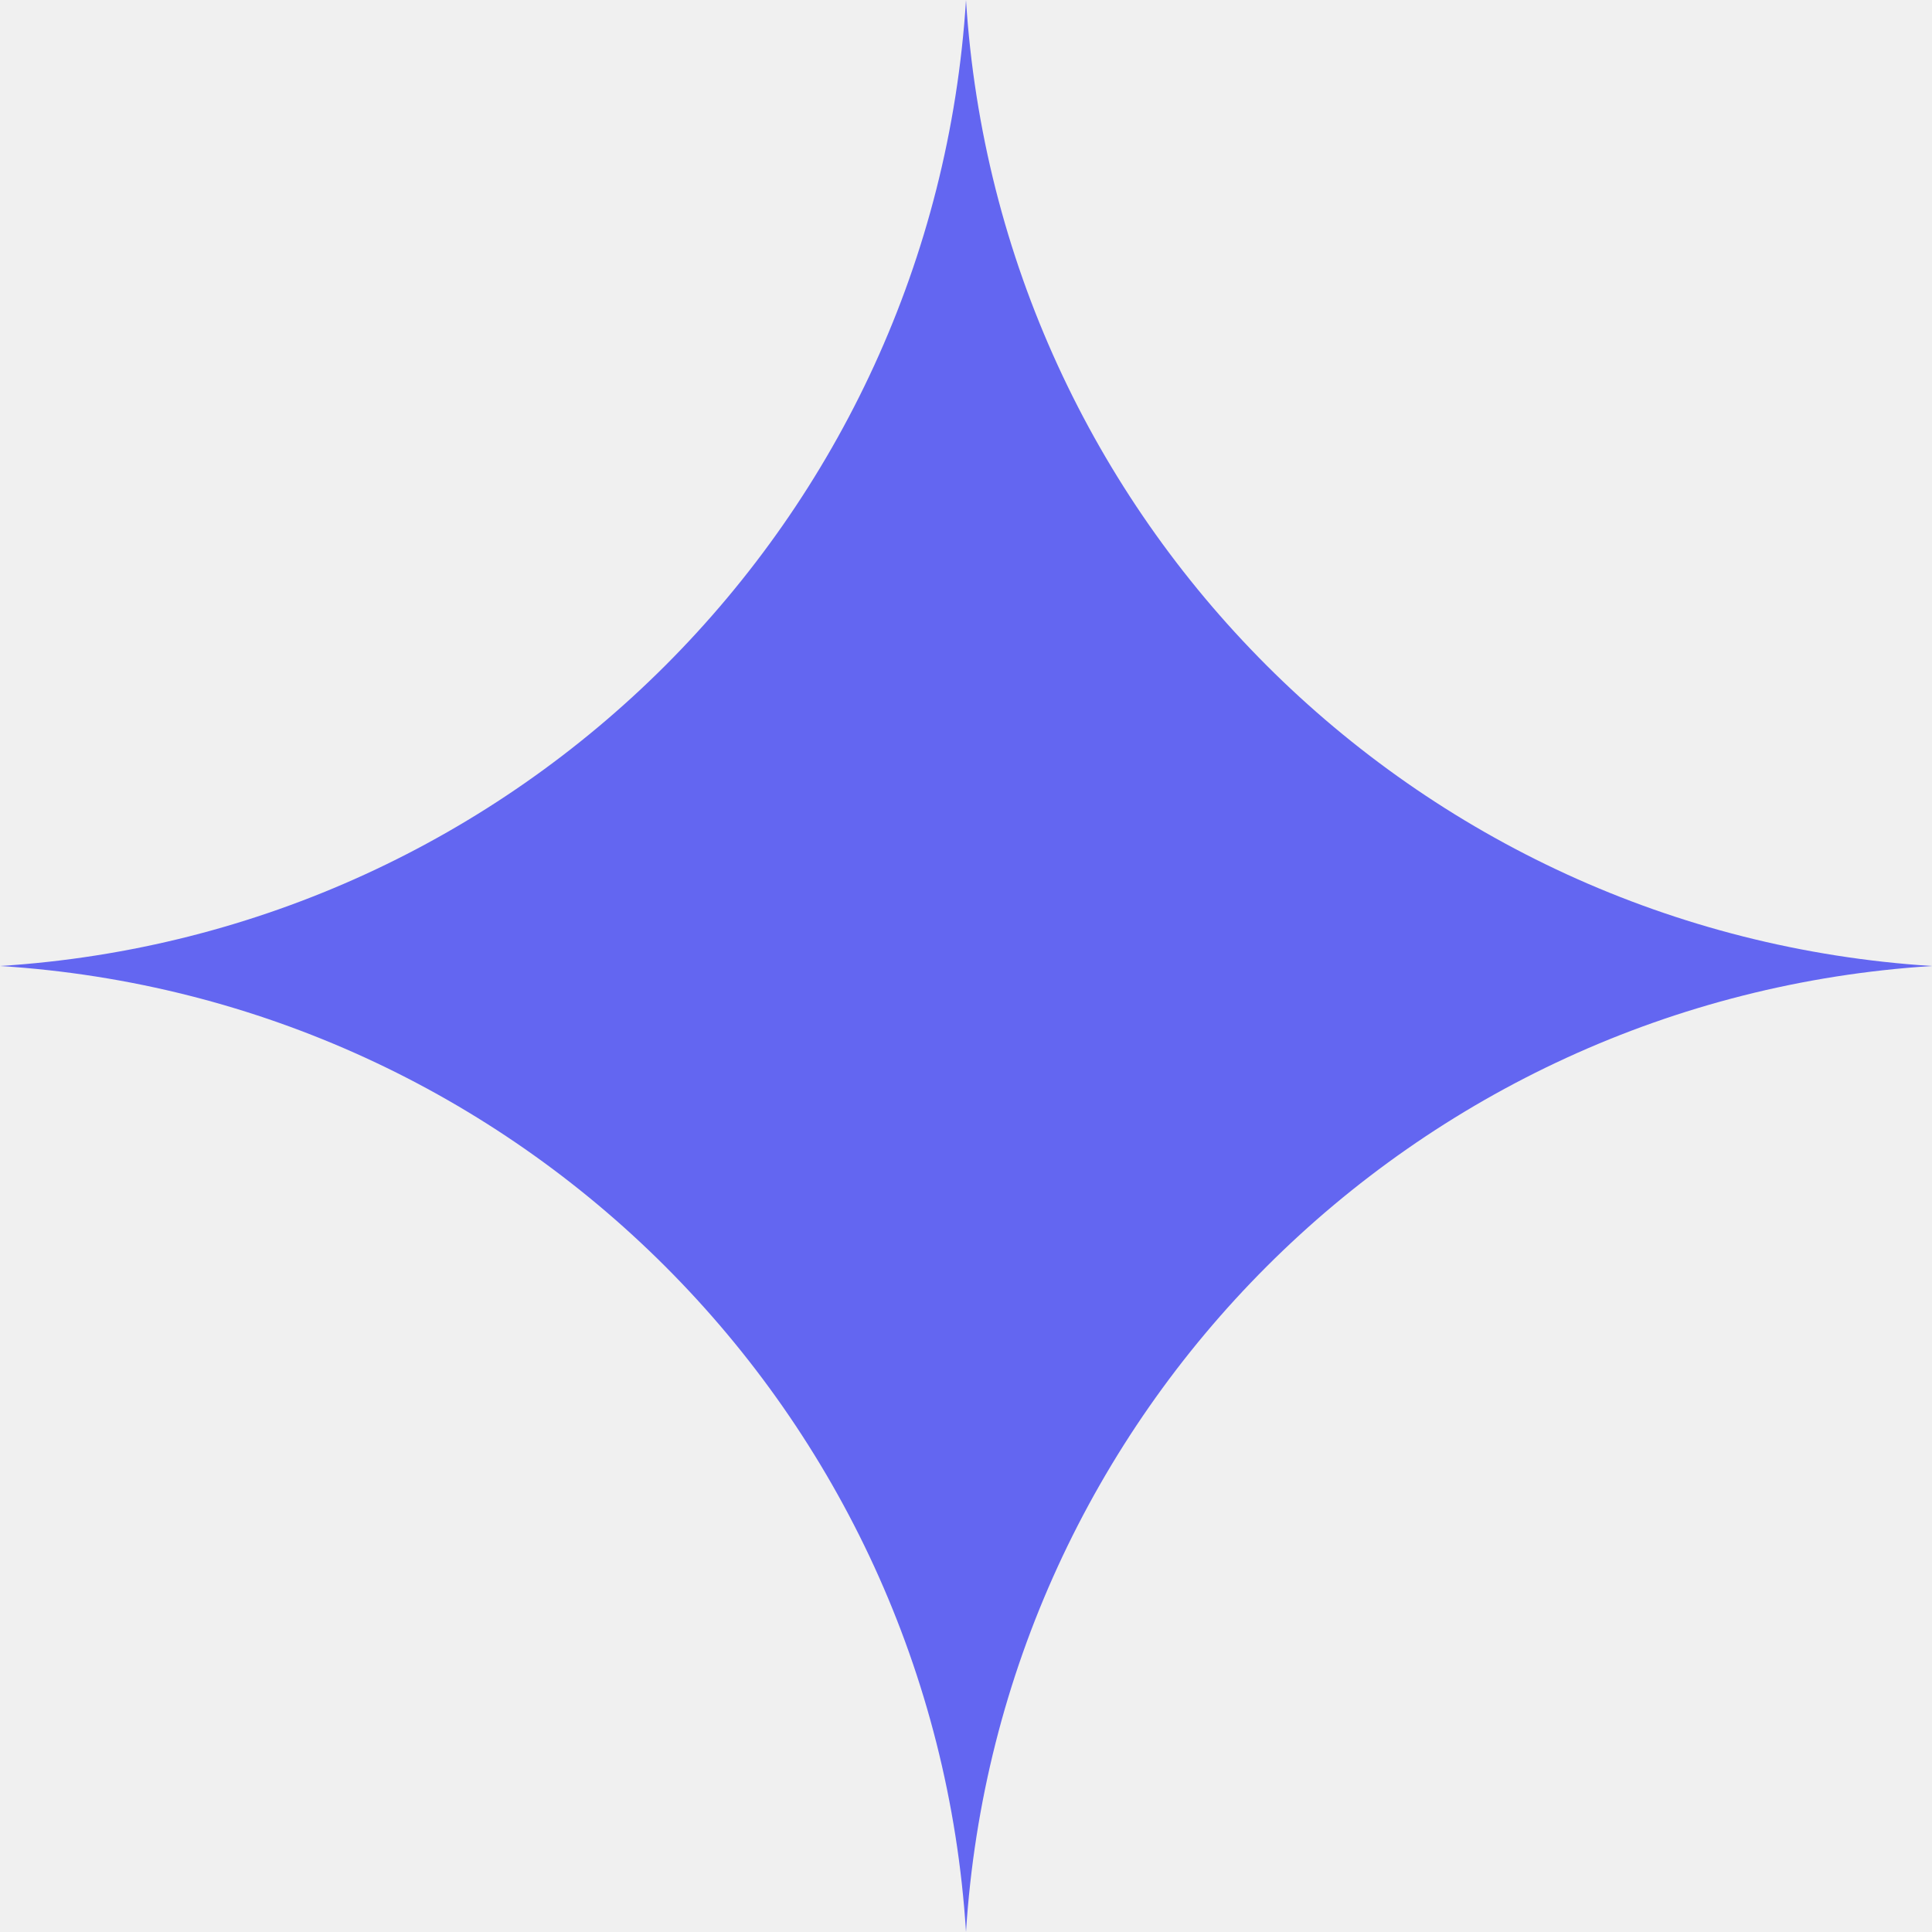
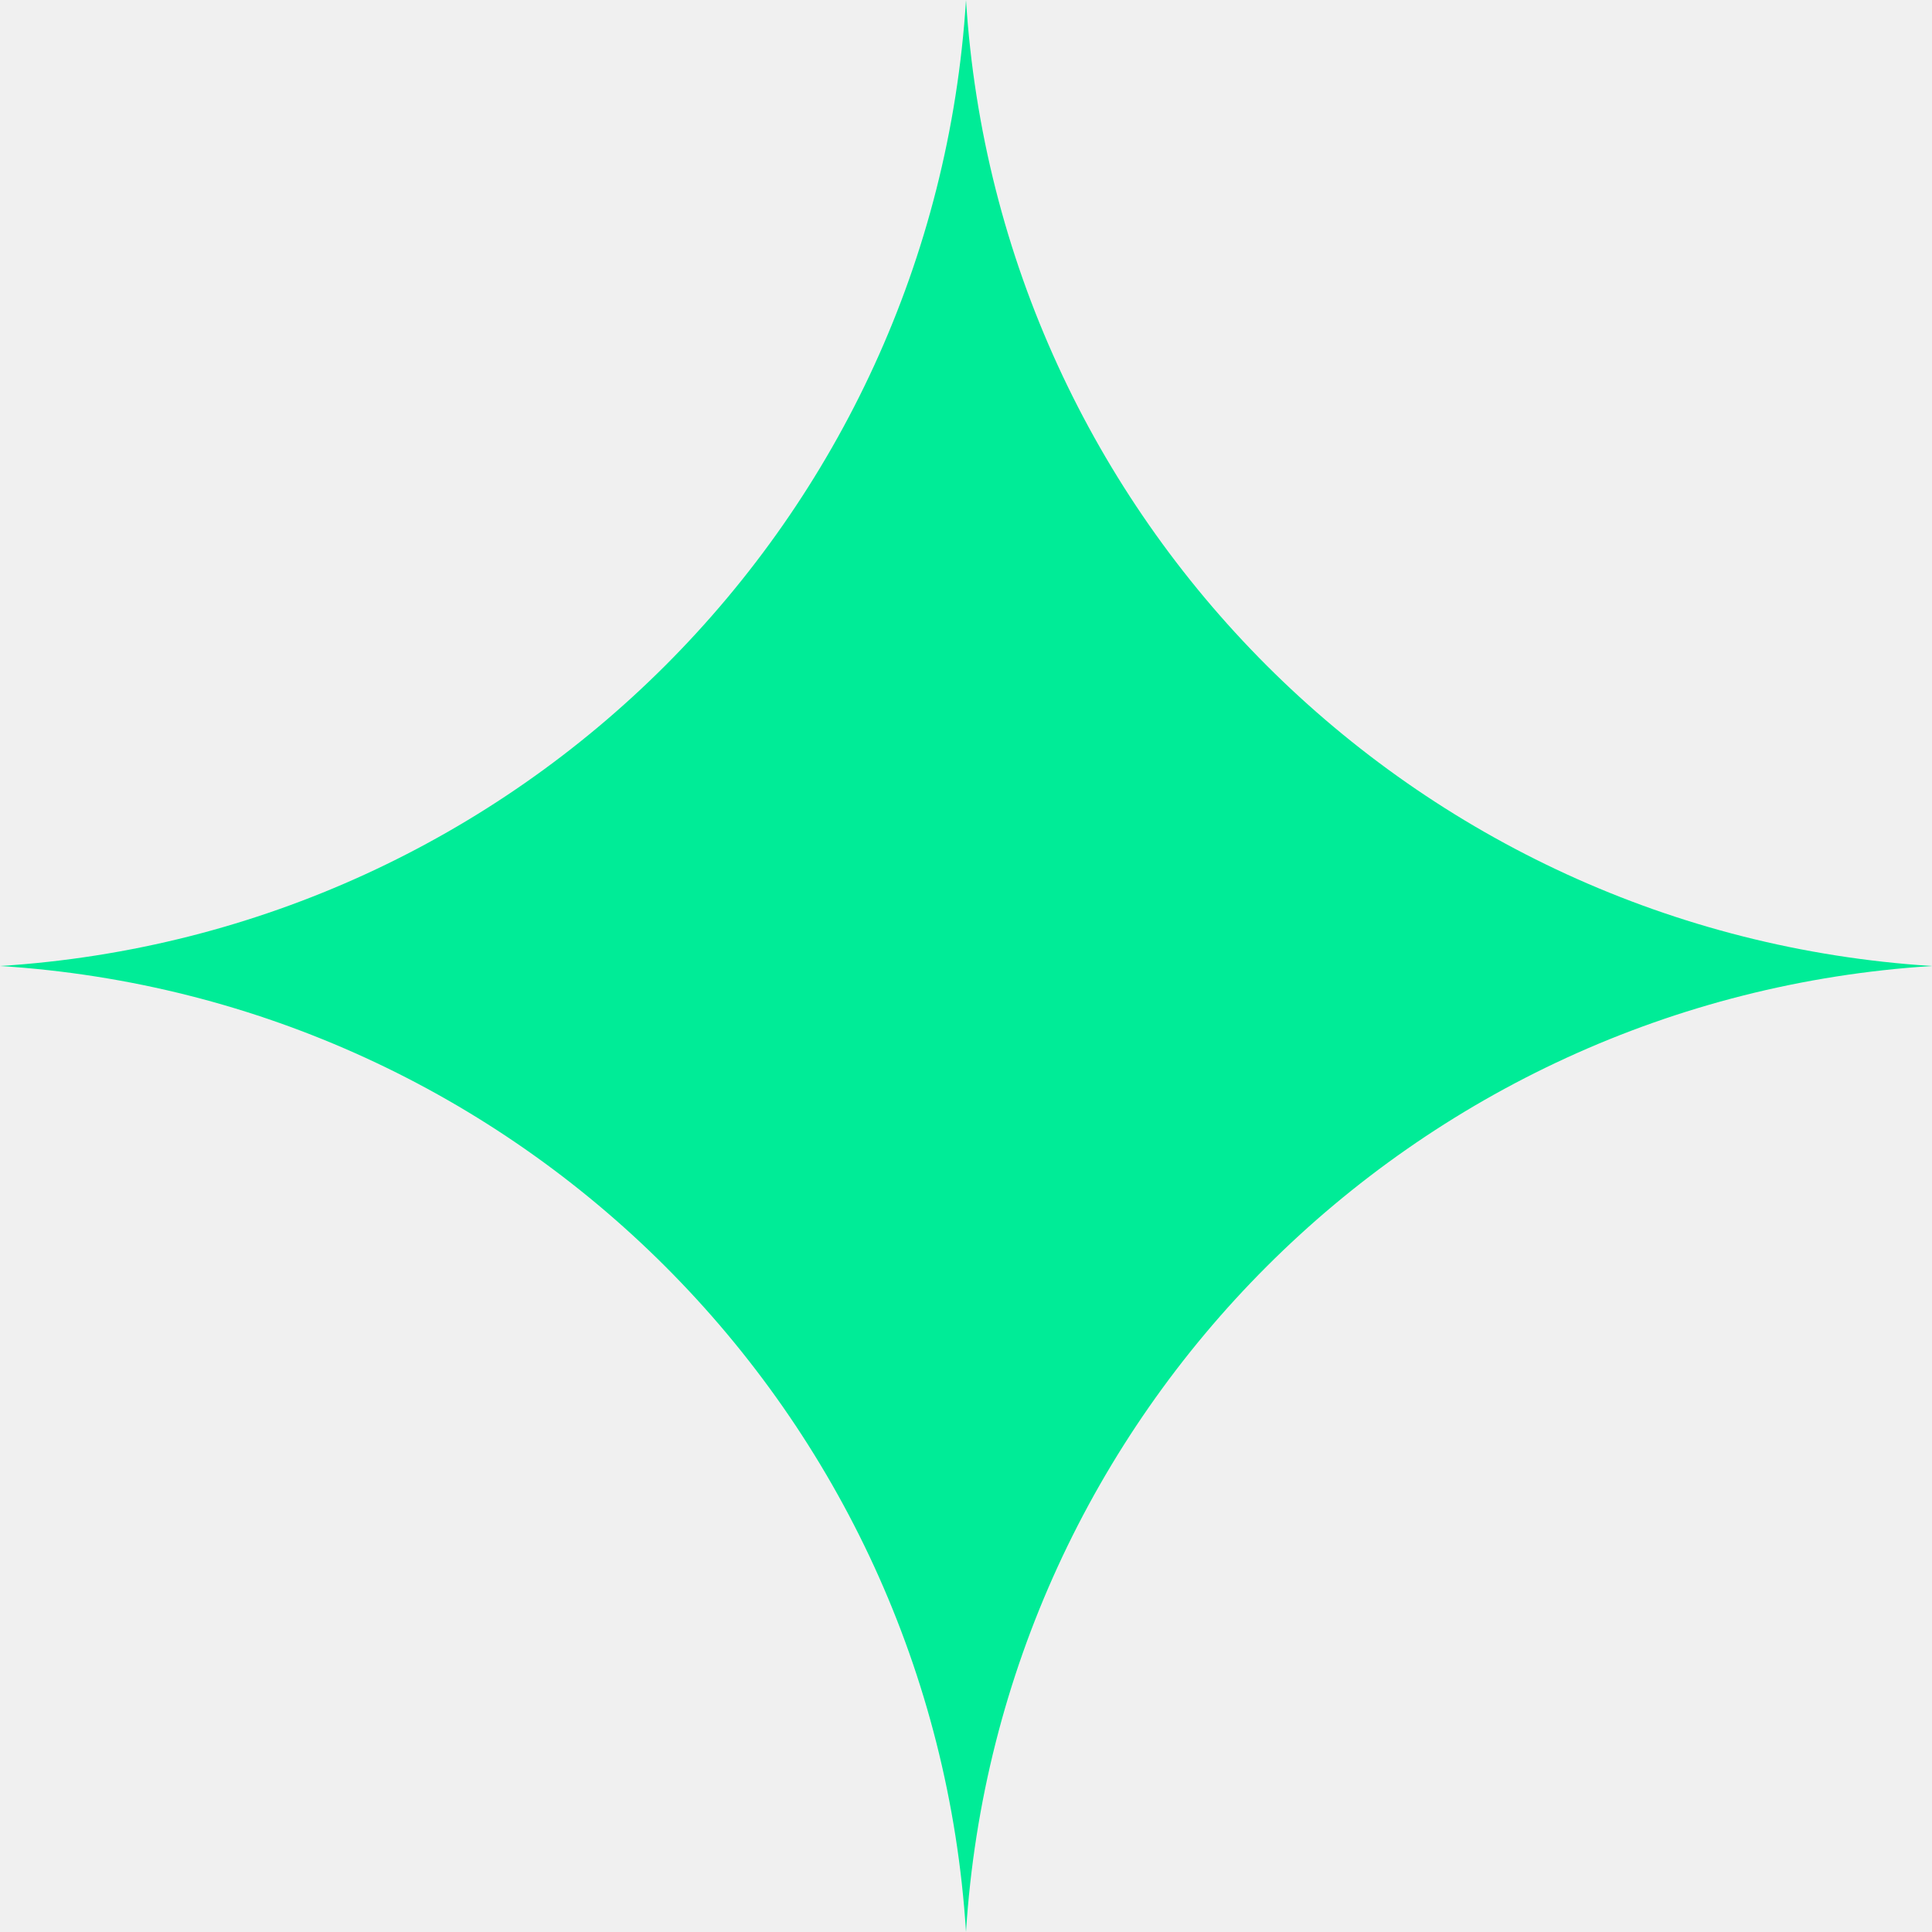
<svg xmlns="http://www.w3.org/2000/svg" width="14" height="14" viewBox="0 0 14 14" fill="none">
  <mask id="mask0_13_113" style="mask-type:luminance" maskUnits="userSpaceOnUse" x="0" y="0" width="14" height="14">
    <path d="M14 0H0V14H14V0Z" fill="white" />
  </mask>
  <g mask="url(#mask0_13_113)">
-     <path d="M7 0C7.238 3.763 10.237 6.762 14 7C10.237 7.238 7.238 10.237 7 14C6.762 10.237 3.763 7.238 0 7C3.763 6.762 6.762 3.763 7 0Z" fill="#6366F1" />
+     <path d="M7 0C7.238 3.763 10.237 6.762 14 7C10.237 7.238 7.238 10.237 7 14C6.762 10.237 3.763 7.238 0 7C3.763 6.762 6.762 3.763 7 0Z" fill="#00ec97" />
  </g>
</svg>
